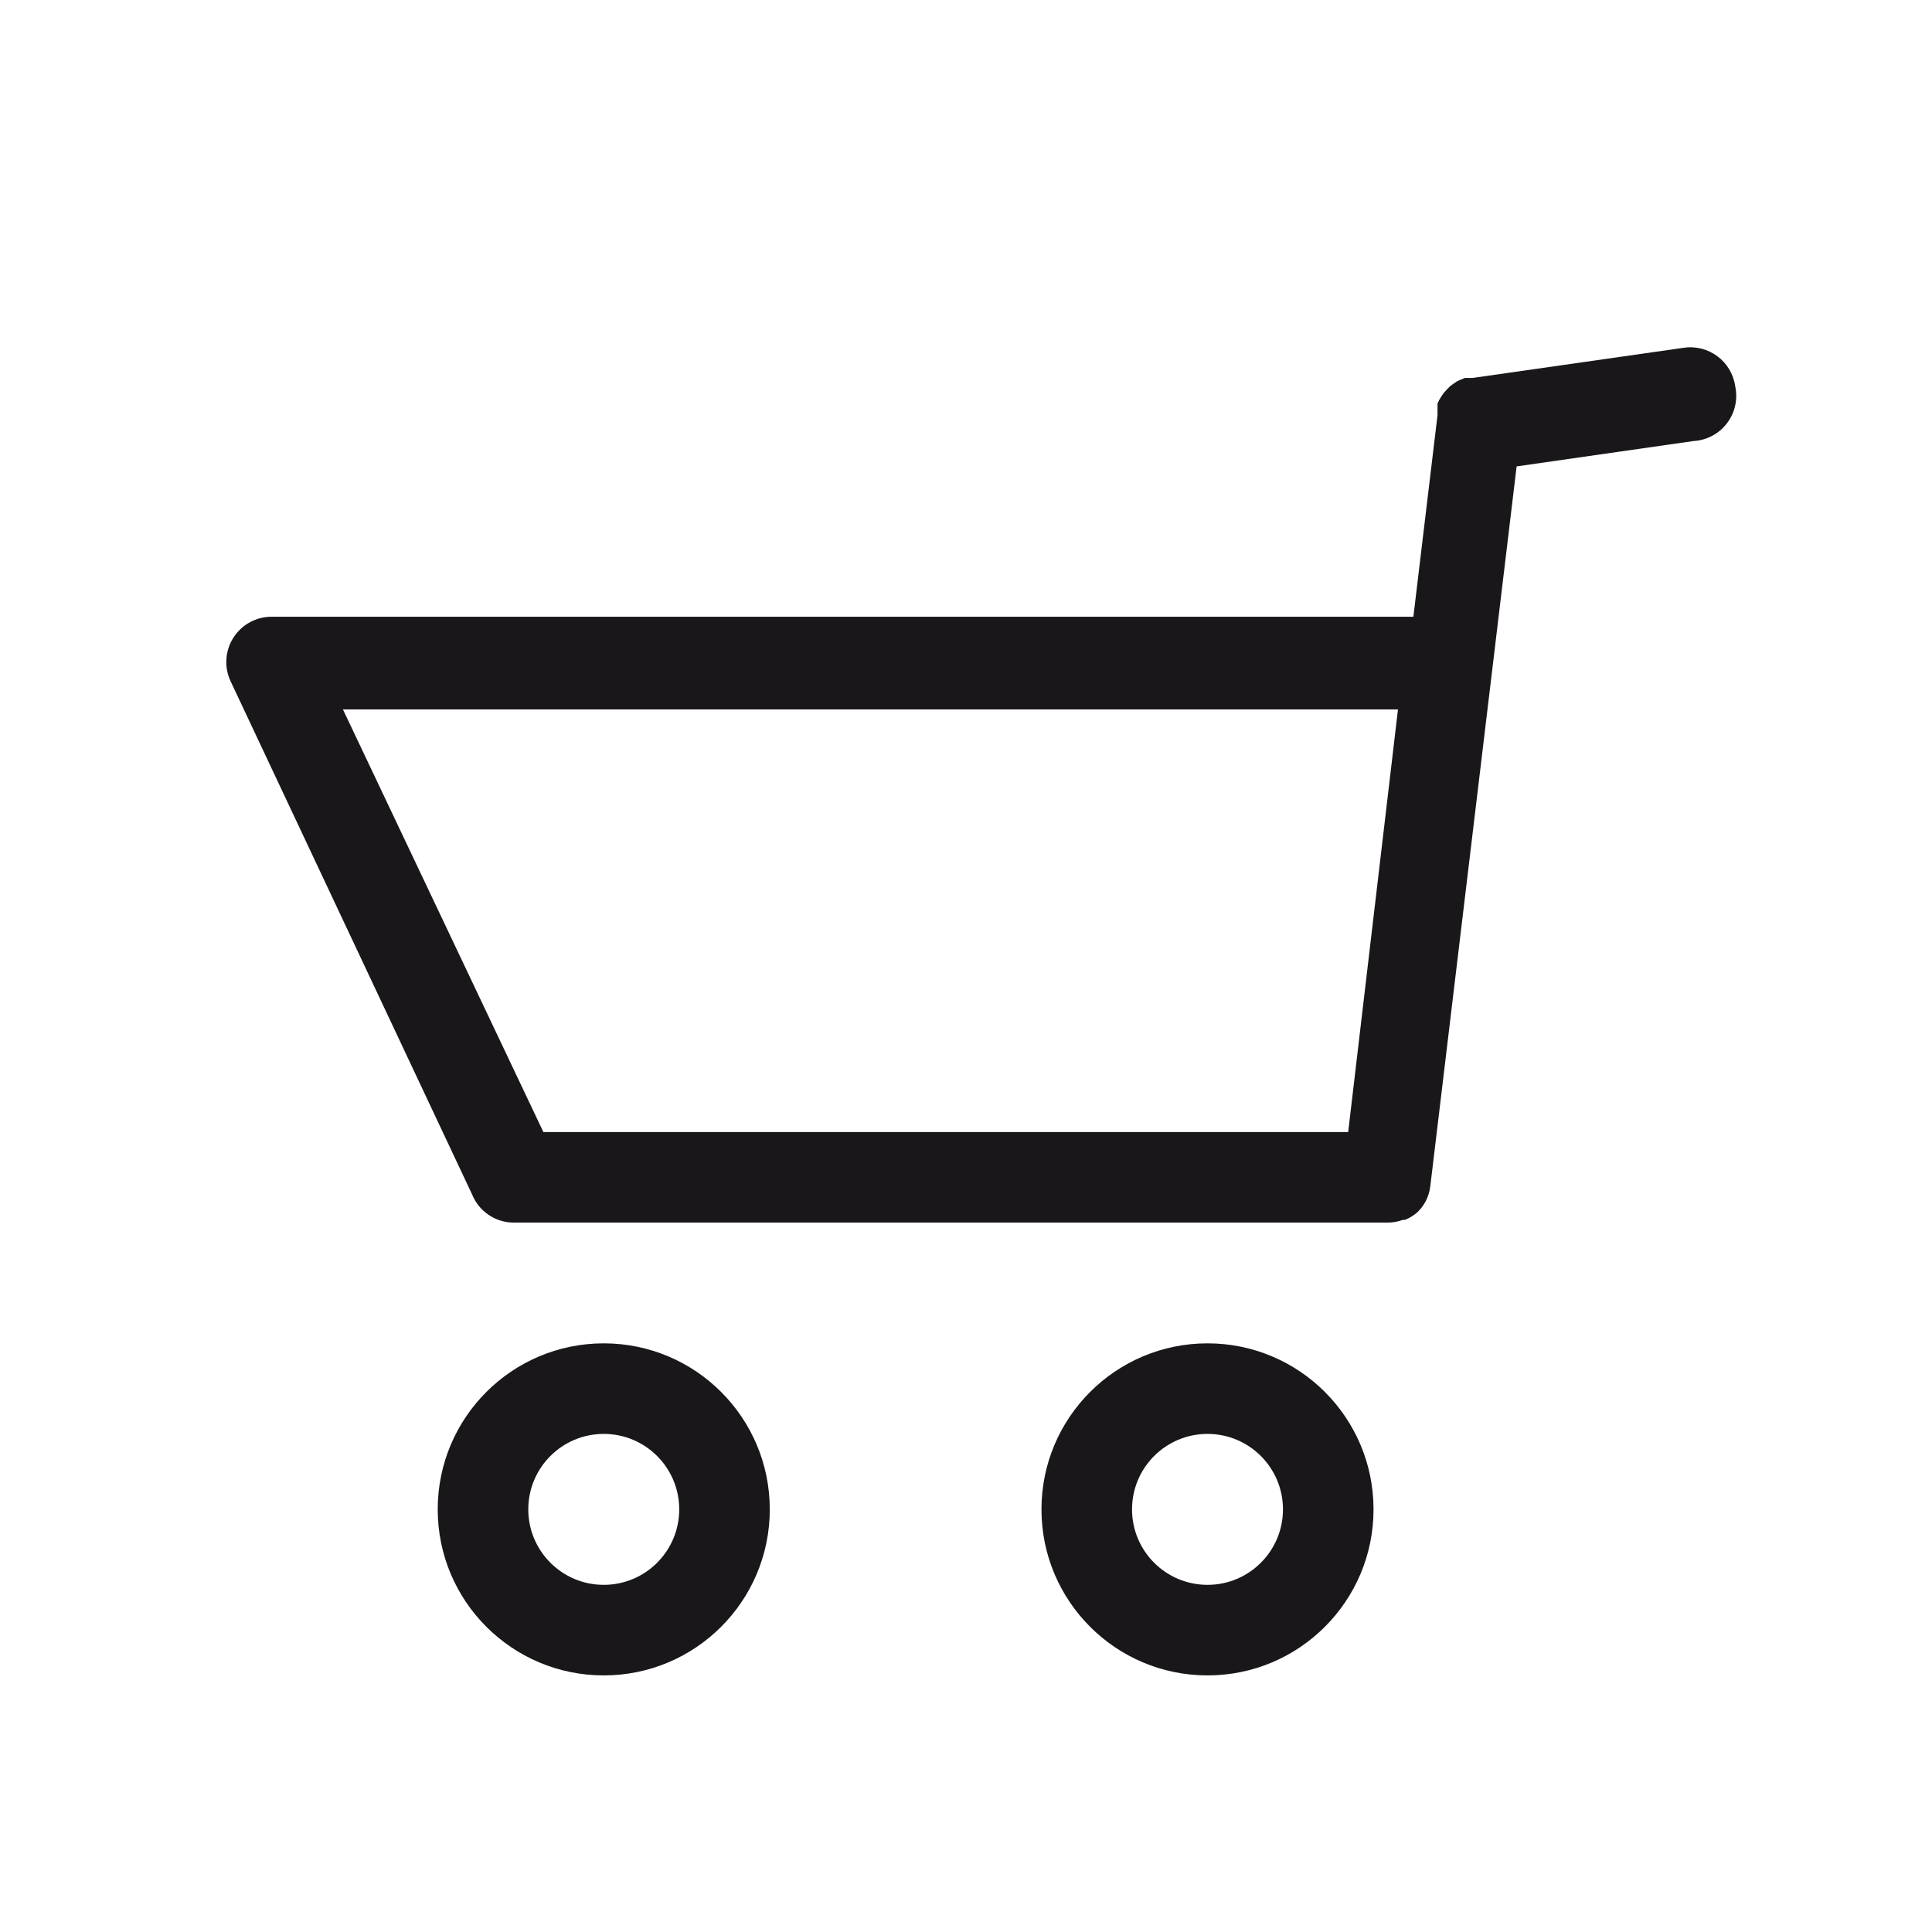
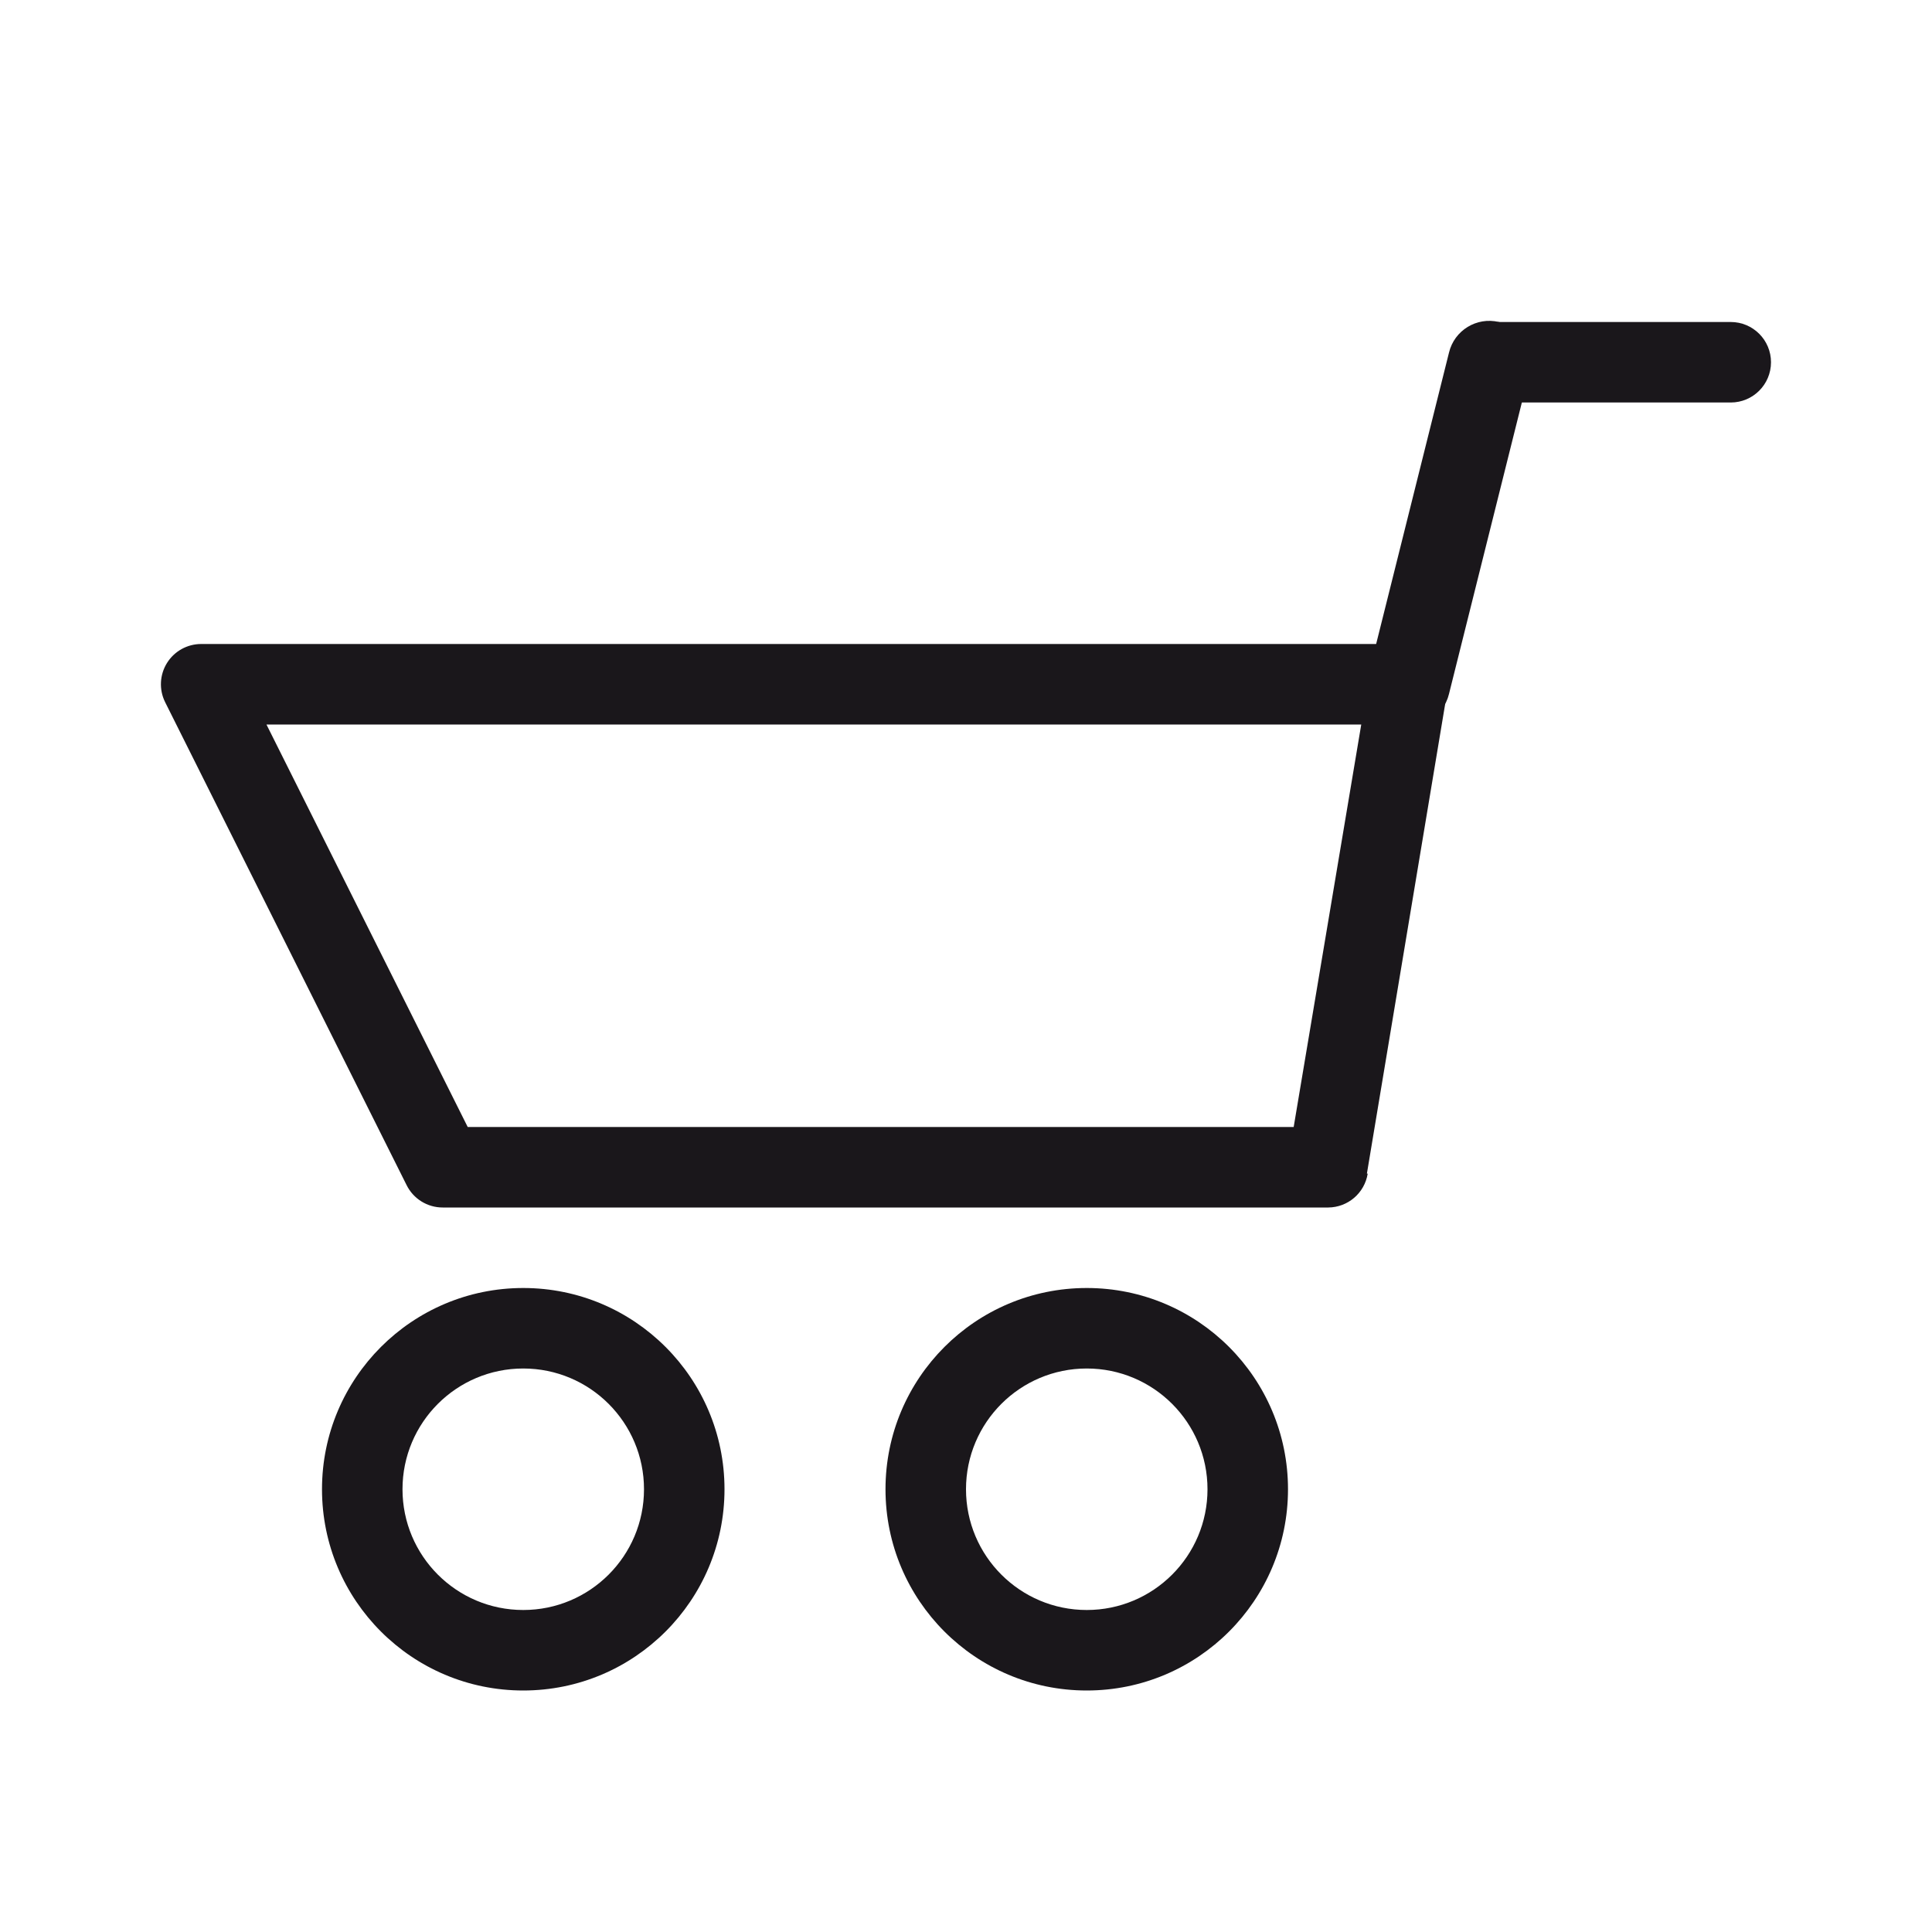
- <svg xmlns="http://www.w3.org/2000/svg" width="64" height="64" viewBox="0 0 64 64">
+ <svg xmlns="http://www.w3.org/2000/svg" width="24" height="24" viewBox="0 0 24 24">
  <defs>
-     <style>.a{fill:#1a171b;}</style>
+     <style>.a{fill:#1a171b}</style>
  </defs>
-   <path class="a" d="M20,44.5A5.5,5.5,0,1,0,25.5,50,5.5,5.5,0,0,0,20,44.5Zm0,8A2.5,2.5,0,1,1,22.5,50,2.5,2.5,0,0,1,20,52.5Zm20-8A5.5,5.5,0,1,0,45.5,50,5.5,5.5,0,0,0,40,44.5Zm0,8A2.5,2.5,0,1,1,42.5,50,2.5,2.5,0,0,1,40,52.5ZM57.48,12.79a1.5,1.5,0,0,0-1.7-1.27l-7,1-.09,0-.16,0-.13.05-.13.06-.12.08-.11.08-.1.1-.1.11-.08.11-.08.13-.06.13,0,.13a1.49,1.49,0,0,0,0,.16s0,.06,0,.09l-.8,6.68H9a1.5,1.5,0,0,0-1.36,2.14l8,17A1.49,1.49,0,0,0,17,40.5H46a1.48,1.48,0,0,0,.47-.09l.07,0a1.5,1.5,0,0,0,.4-.24l0,0a1.49,1.49,0,0,0,.29-.38l0,0a1.49,1.49,0,0,0,.15-.49h0l2.86-23.85,5.86-.84A1.5,1.5,0,0,0,57.48,12.79ZM11.36,23.5H46.31l-1.65,14H18Z" />
+   <path class="a" d="M16.5 14.5V14H5.81l-2.5-5h13.6L16 14.42l.49.08.49.08 1-6A.5.5 0 0 0 17.5 8h-15a.5.5 0 0 0-.45.72l3 6a.5.5 0 0 0 .45.28h11a.5.5 0 0 0 .49-.42z" />
+   <path class="a" d="M18 4.38l-1 4a.5.5 0 1 0 1 .24l1-4a.5.5 0 1 0-1-.24" />
+   <path class="a" d="M21.5 4h-3a.5.5 0 0 0 0 1h3a.5.5 0 0 0 0-1M8.5 18.5H8A1.5 1.5 0 1 1 6.5 17 1.5 1.5 0 0 1 8 18.5h1A2.5 2.5 0 1 0 6.5 21 2.5 2.5 0 0 0 9 18.5zM15.5 18.5H15a1.5 1.5 0 1 1-1.5-1.5 1.5 1.5 0 0 1 1.5 1.5h1a2.5 2.5 0 1 0-2.5 2.5 2.5 2.5 0 0 0 2.5-2.5z" />
</svg>
